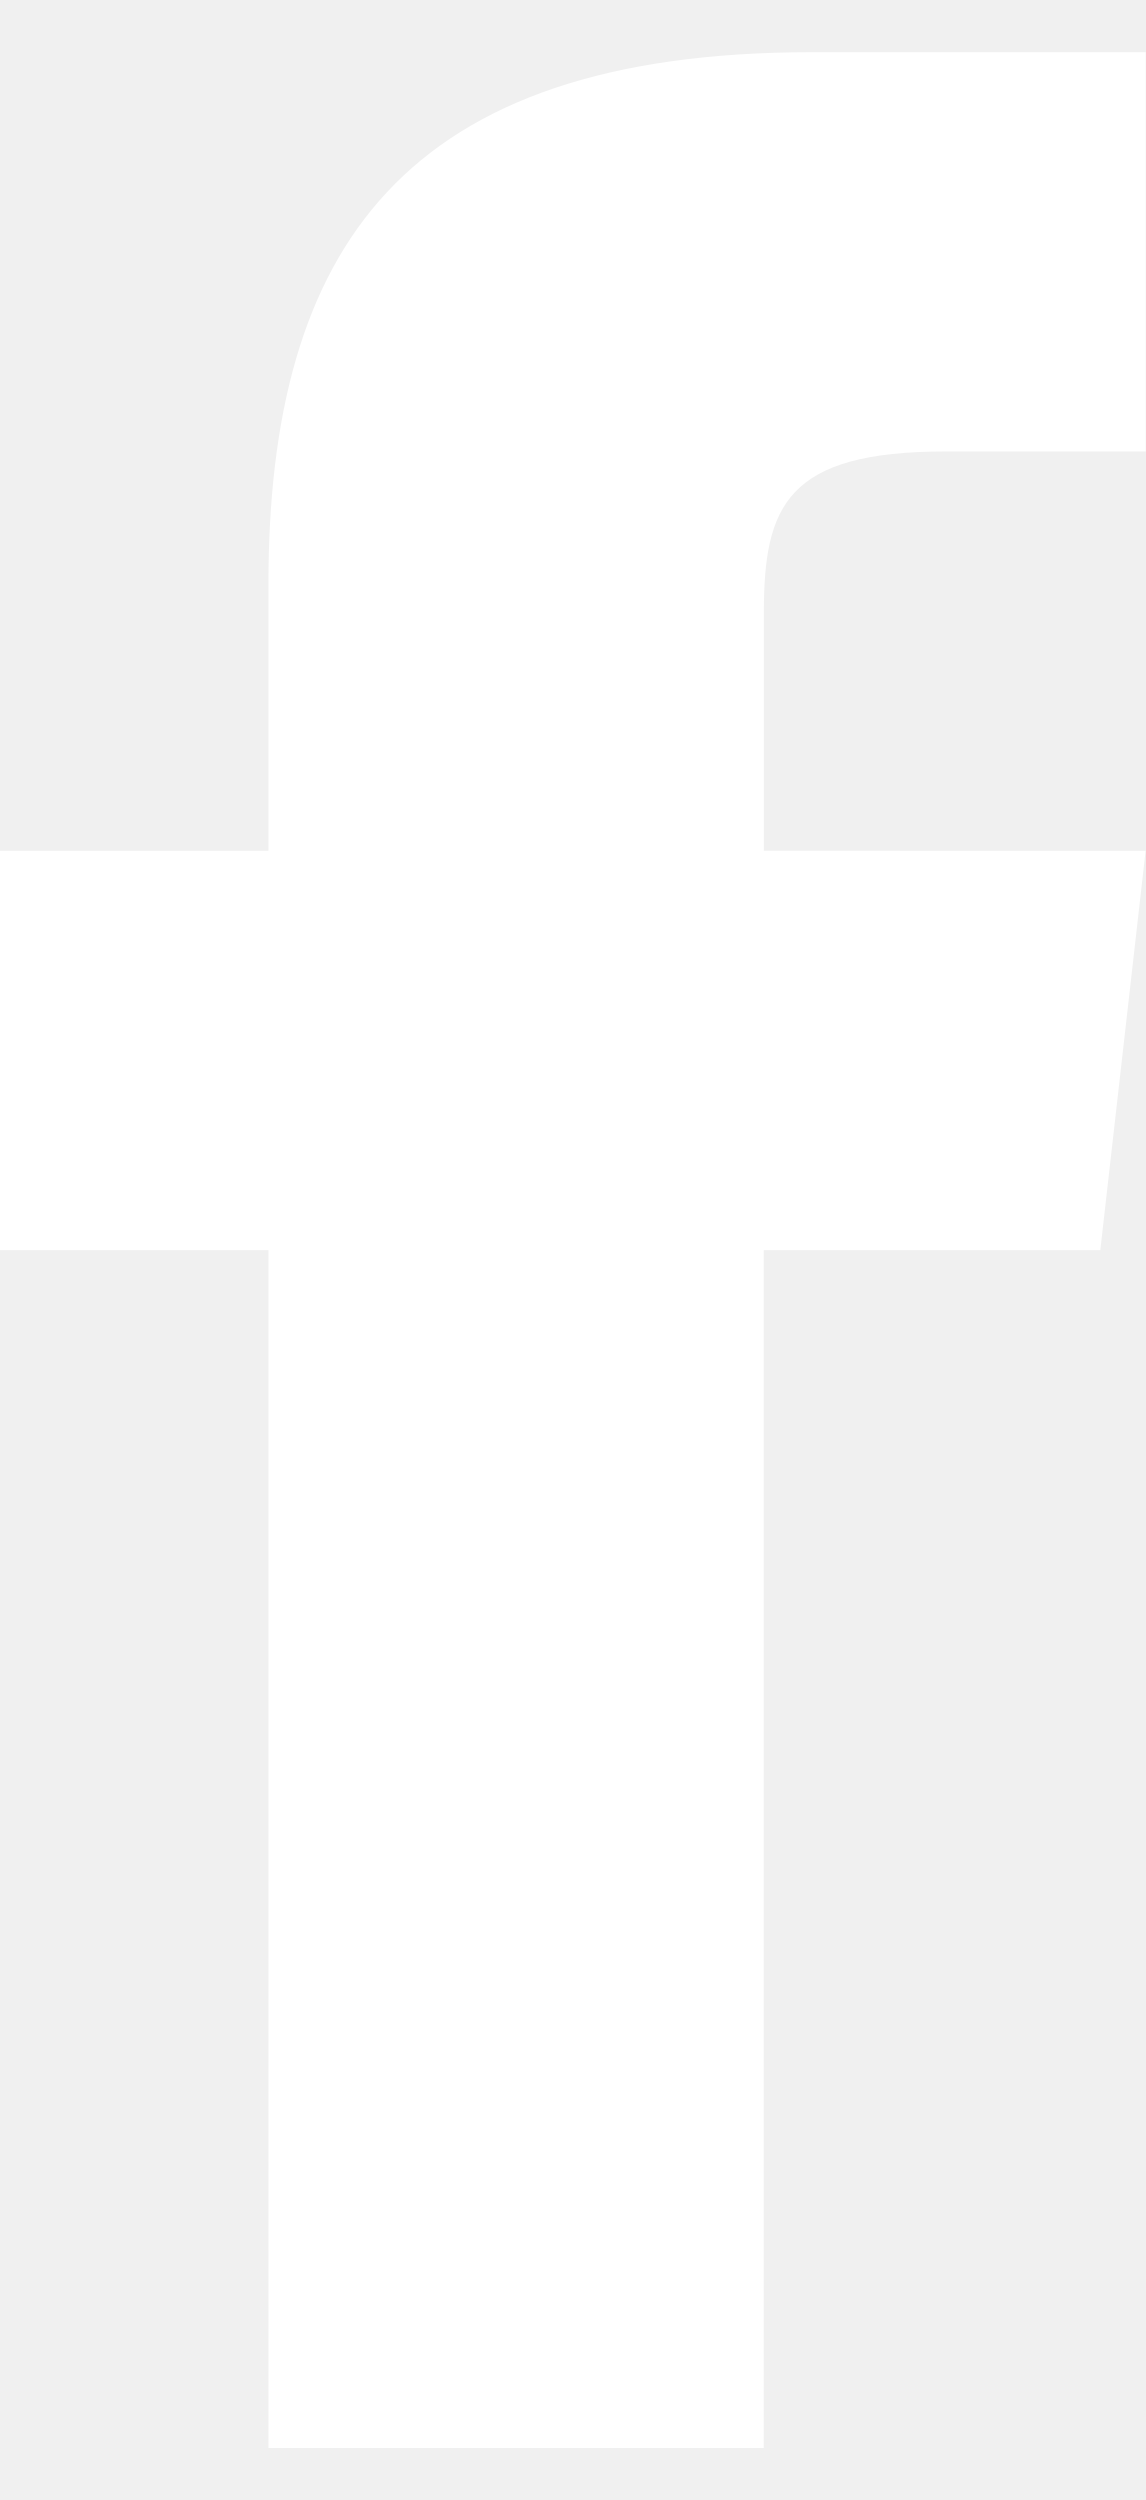
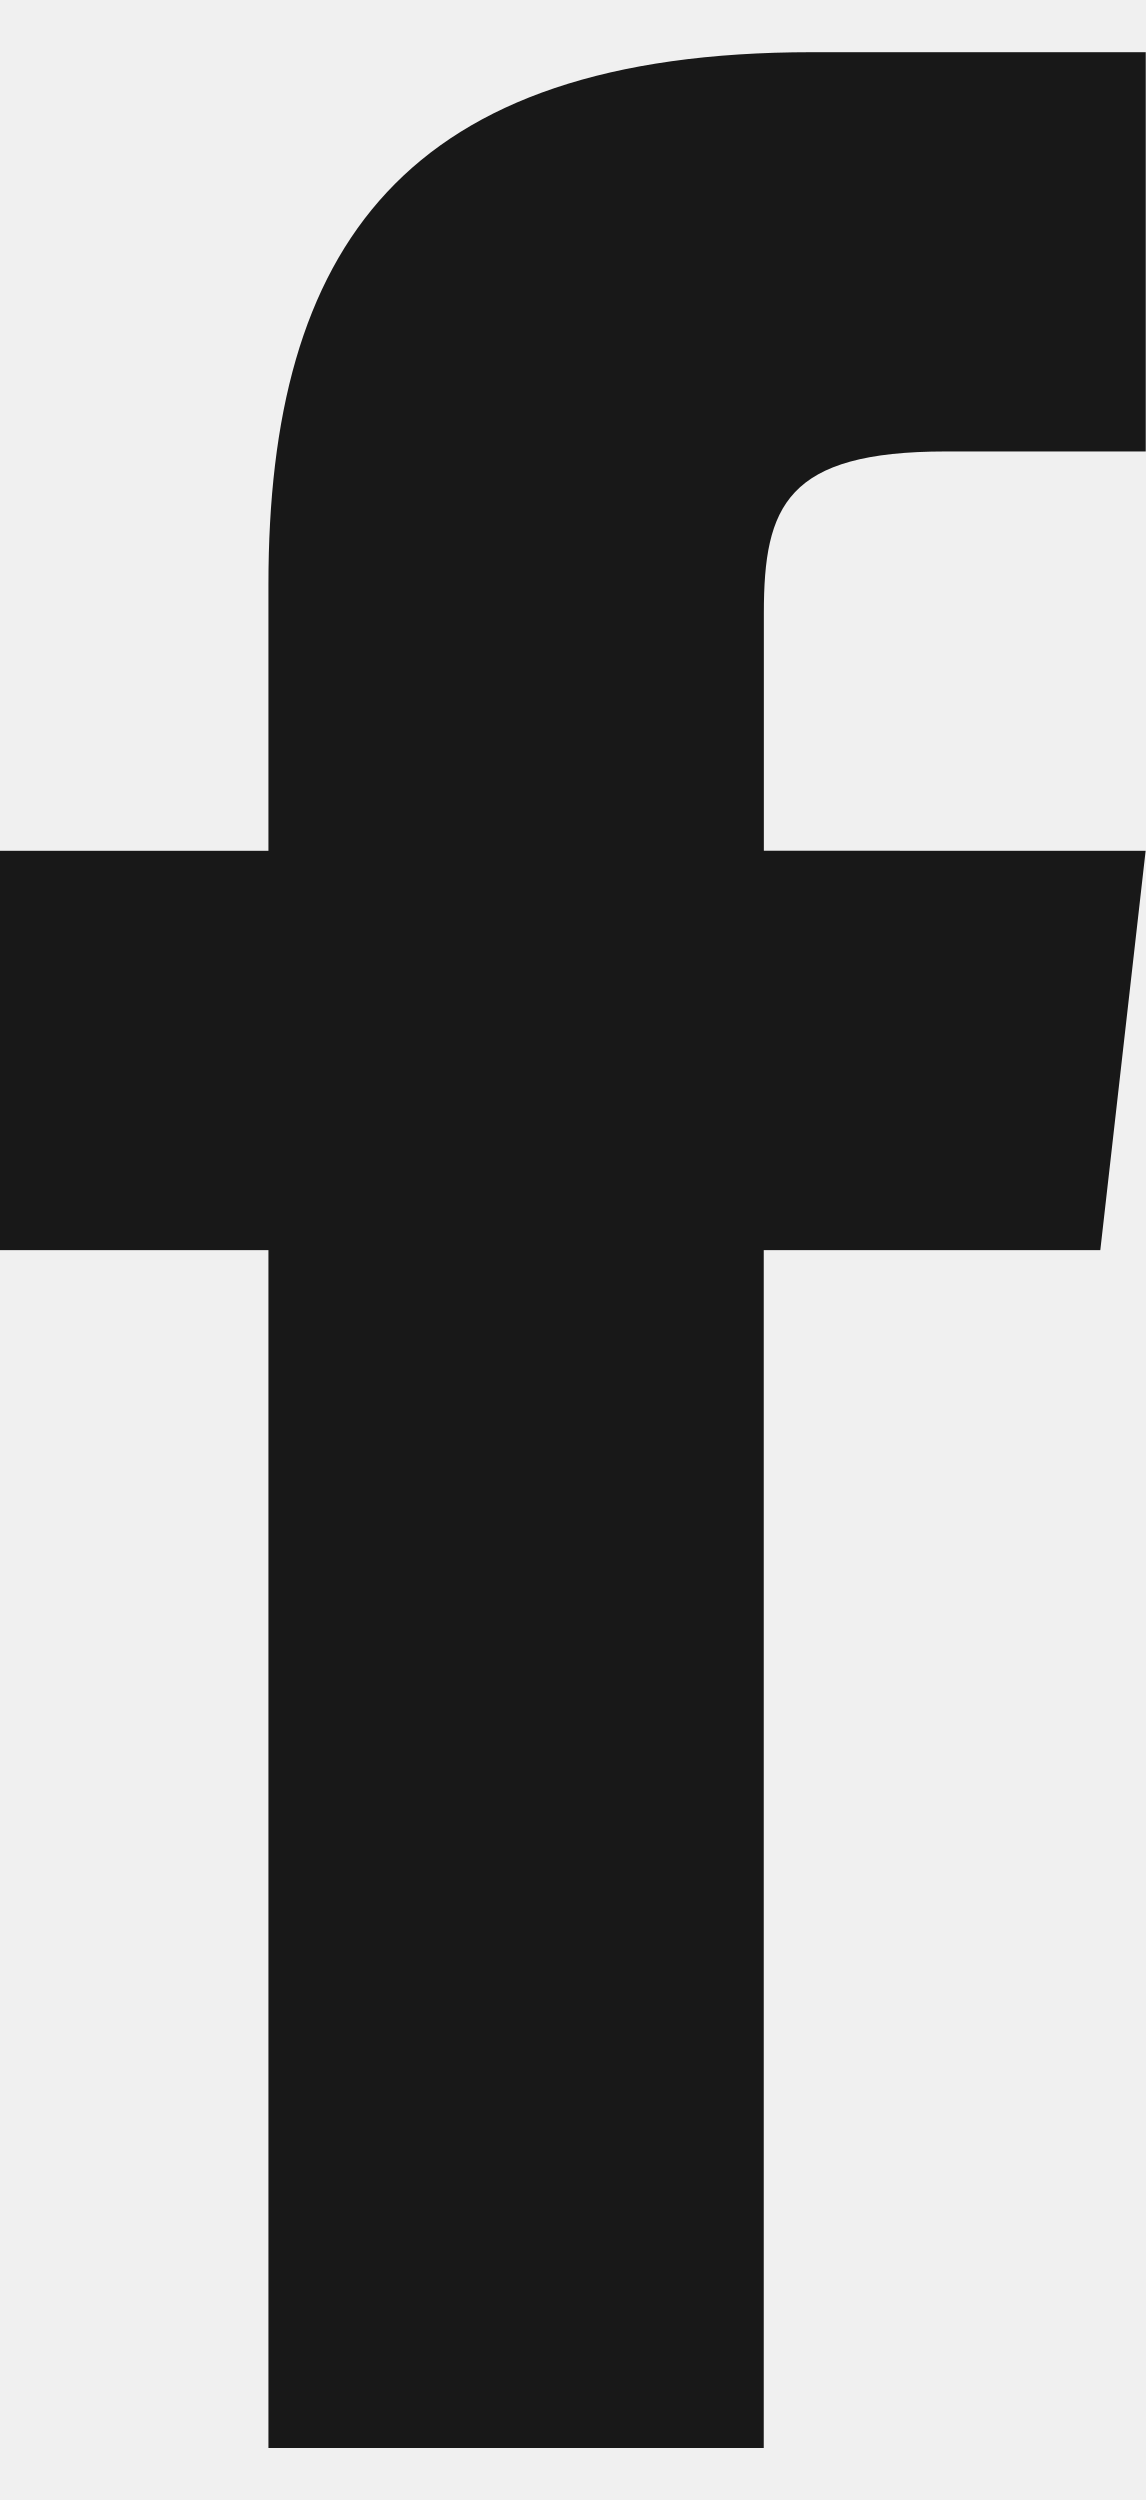
<svg xmlns="http://www.w3.org/2000/svg" height="24" viewBox="0 0 11 24" width="11">
-   <path d="m7.333 7.667v-2.282c0-1.03.218-1.551 1.747-1.551h1.919v-3.833h-3.203c-3.924 0-5.219 1.881-5.219 5.109v2.558h-2.578v3.833h2.578v11.5h4.755v-11.5h3.231l.435-3.833z" fill="#fff" transform="translate(0 .5)" />
+   <path d="m7.333 7.667v-2.282c0-1.03.218-1.551 1.747-1.551h1.919v-3.833h-3.203c-3.924 0-5.219 1.881-5.219 5.109v2.558h-2.578v3.833h2.578v11.5h4.755v-11.5h3.231l.435-3.833z" fill="#181818" transform="translate(0 .5)" />
</svg>
